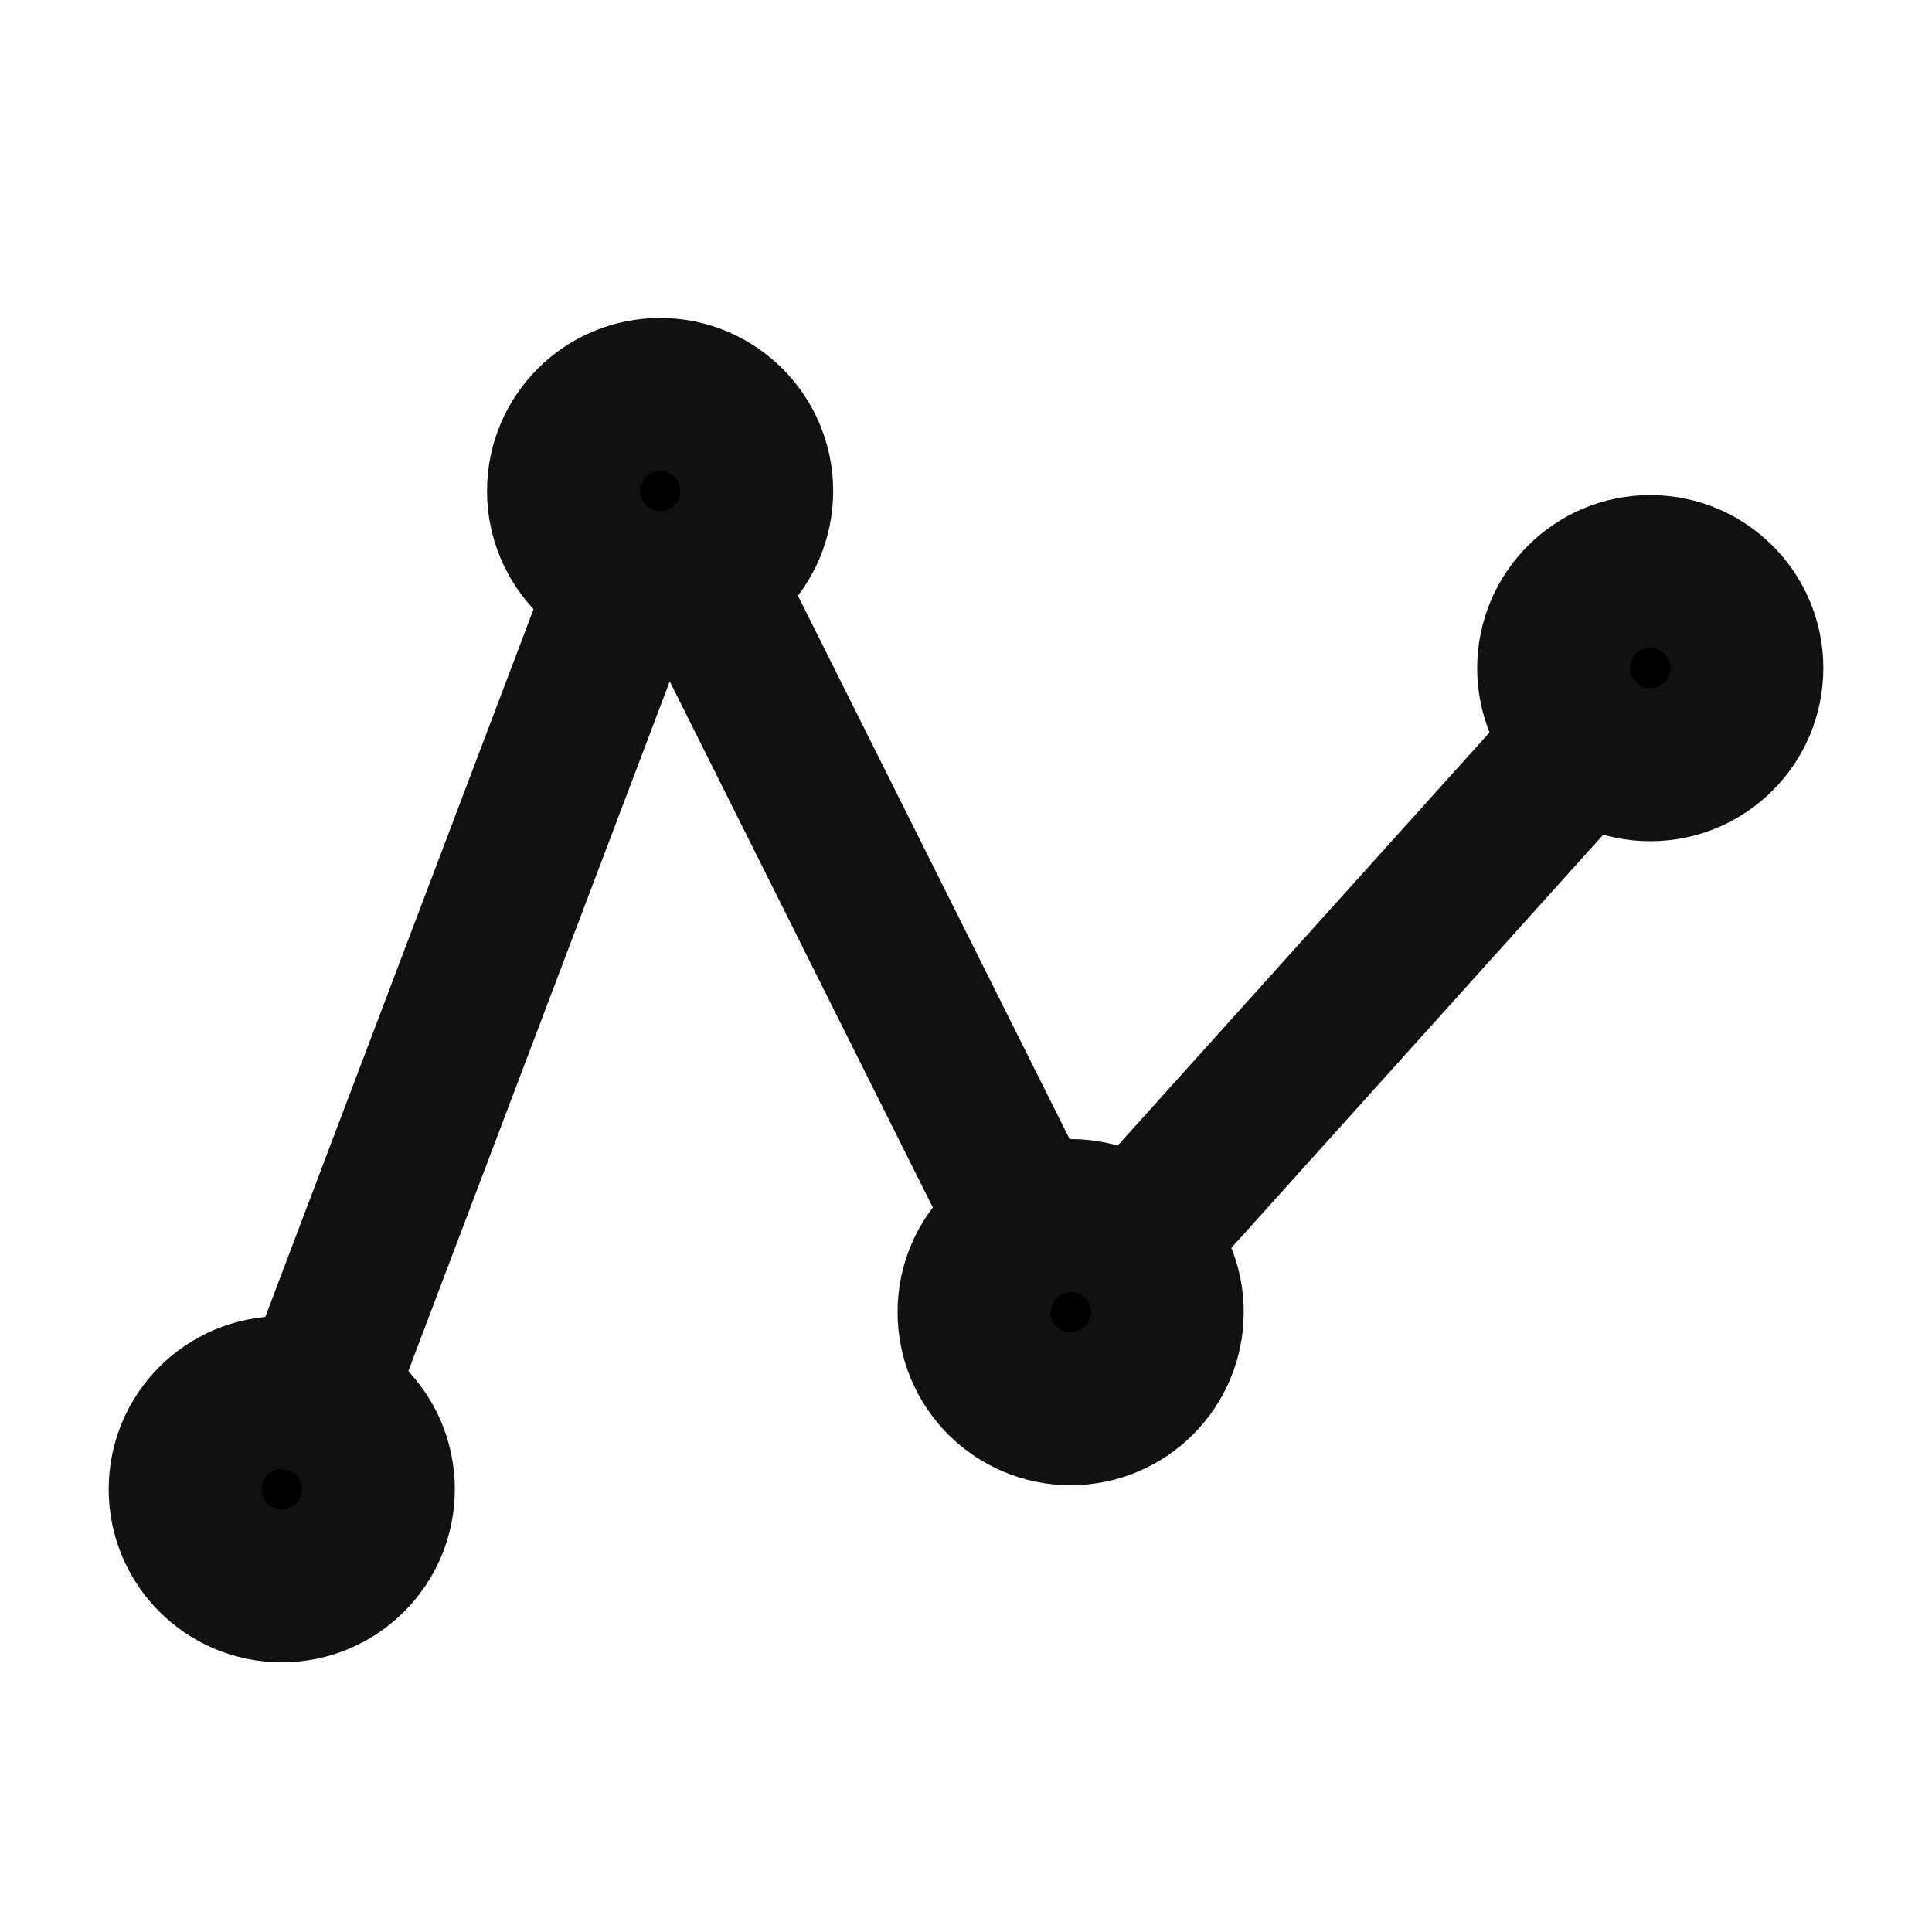
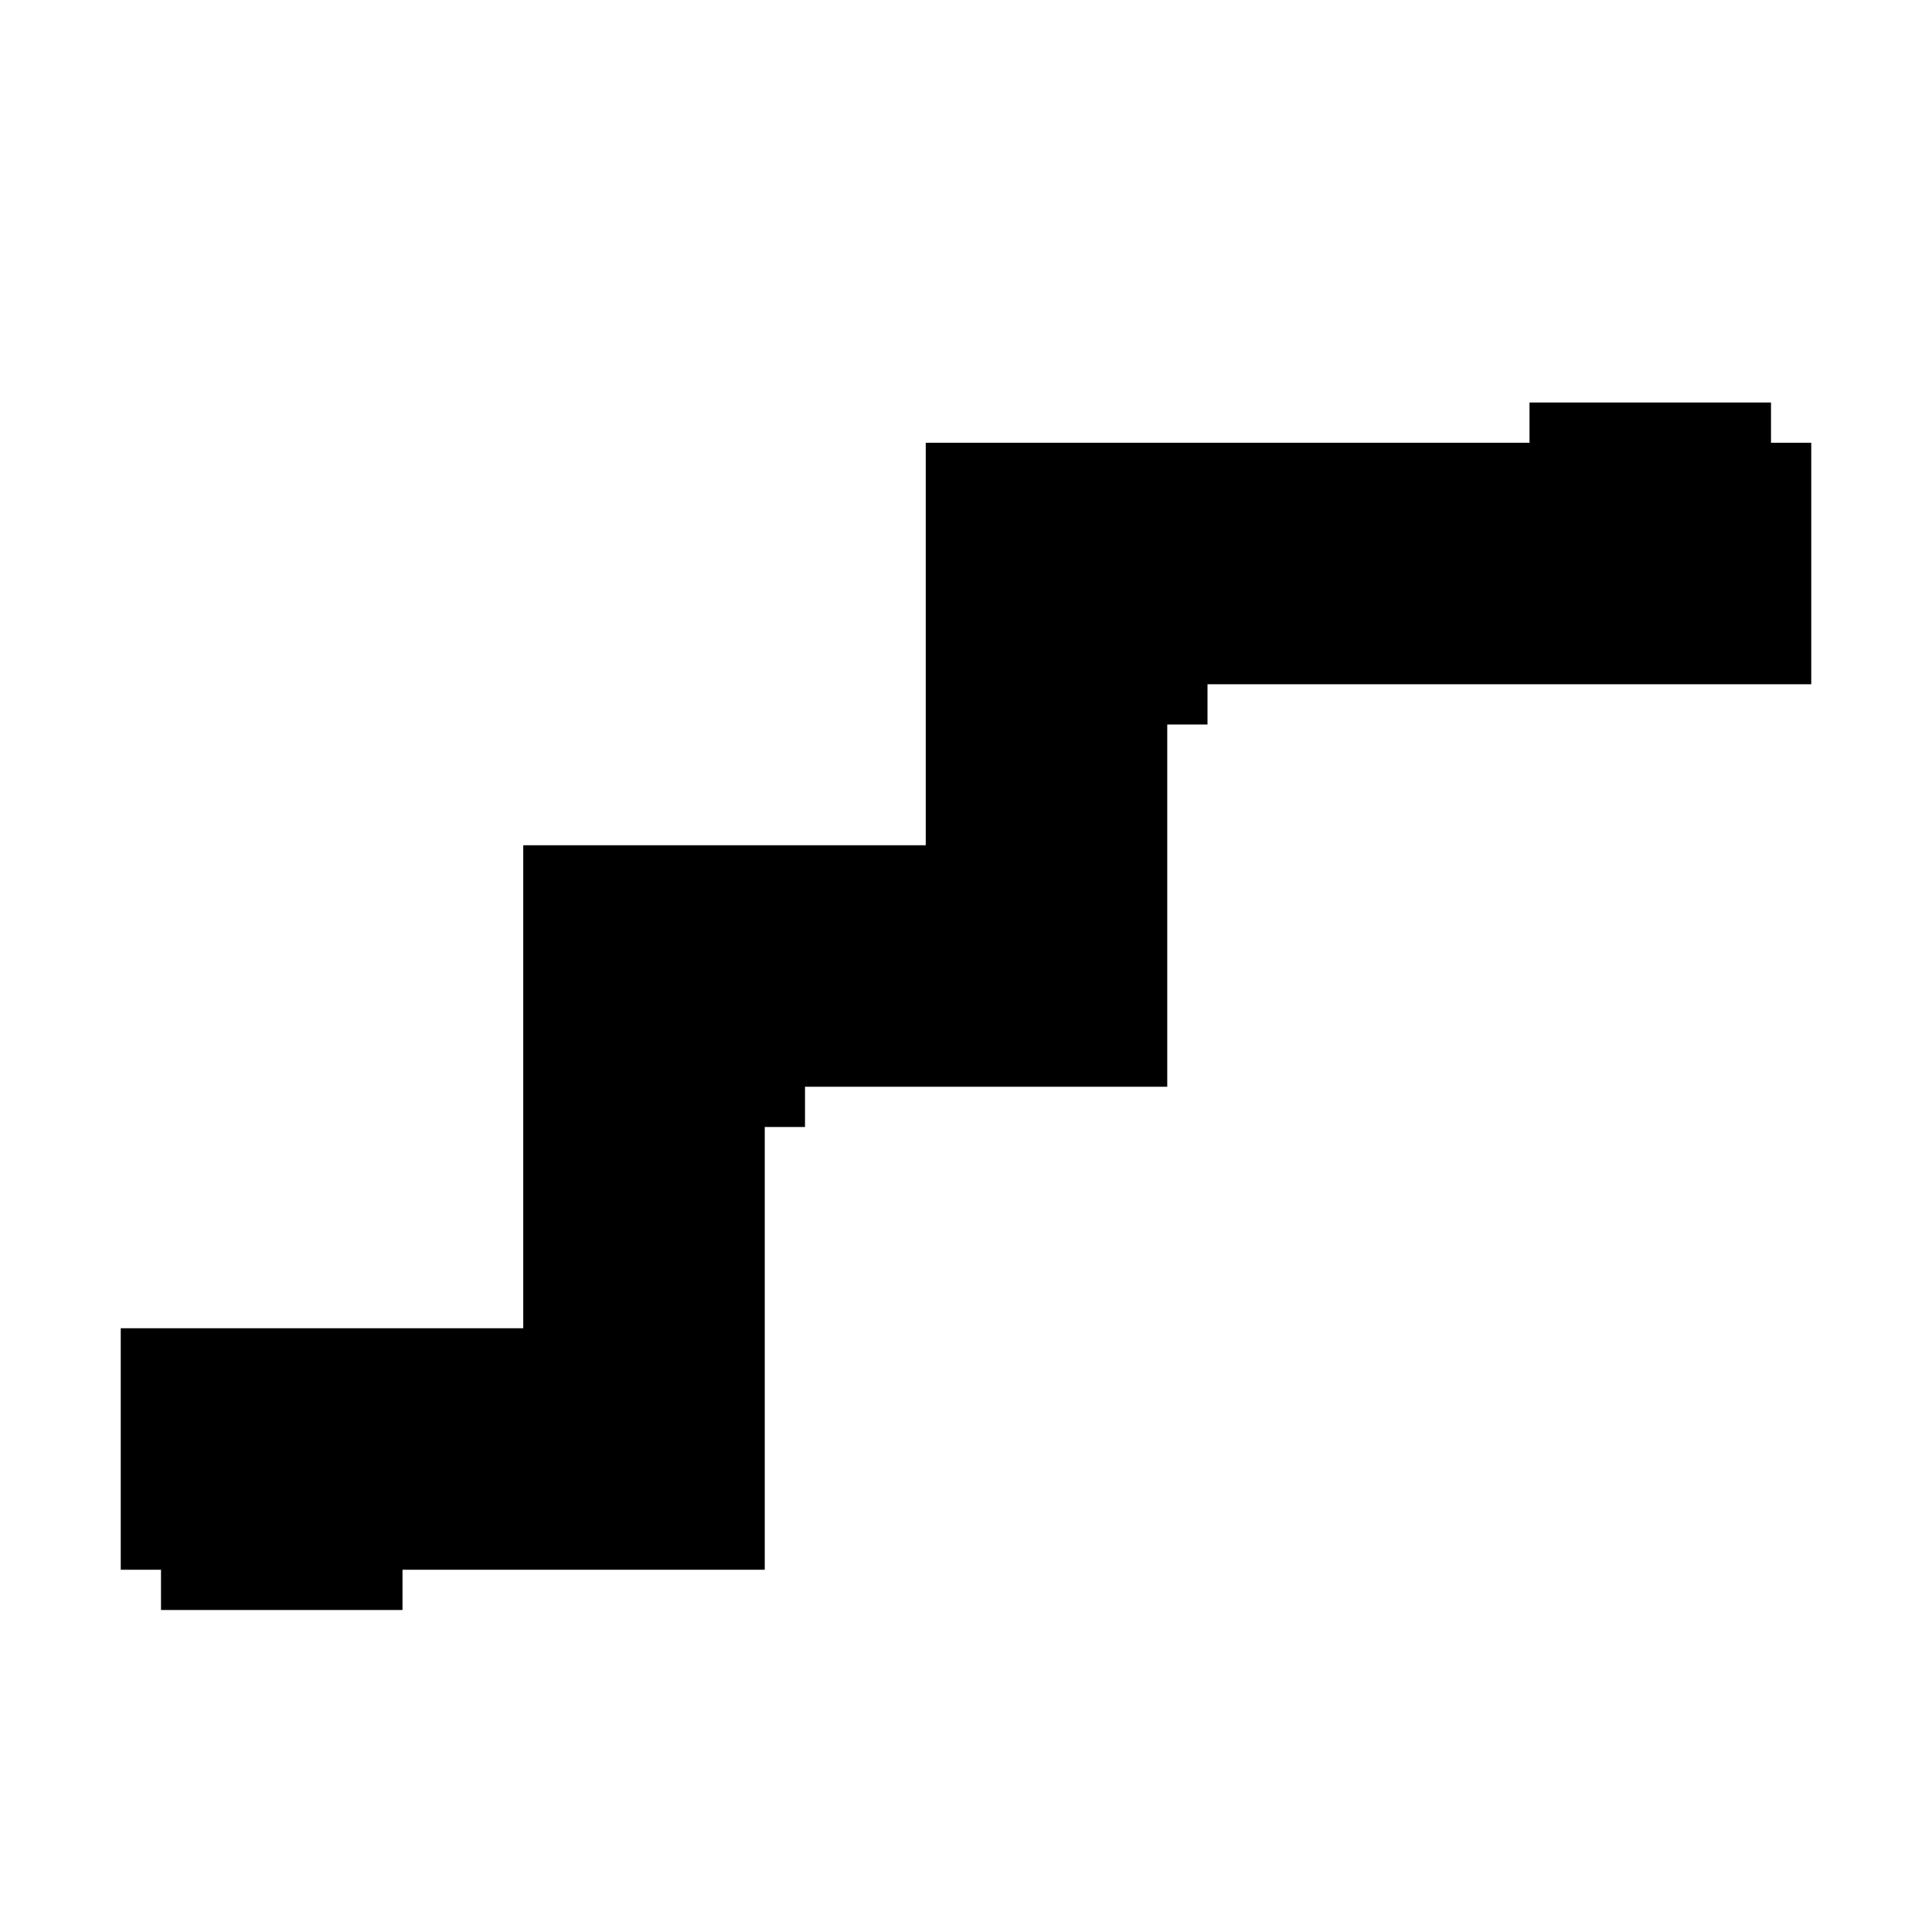
- <svg xmlns="http://www.w3.org/2000/svg" width="24" height="24" viewBox="0 0 24 24" fill="none" stroke="#111111" stroke-width="1.9" stroke-linecap="round" stroke-linejoin="round" shape-rendering="geometricPrecision">
-   <path d="M3.5 18.5 8.2 6.1l5.1 10.2 7.2-8" />
-   <circle cx="3.5" cy="18.5" r="1.2" fill="#000" />
-   <circle cx="8.2" cy="6.1" r="1.2" fill="#000" />
-   <circle cx="13.3" cy="16.3" r="1.2" fill="#000" />
-   <circle cx="20.5" cy="8.3" r="1.2" fill="#000" />
+ <svg xmlns="http://www.w3.org/2000/svg" viewBox="0 0 24 24">
+   <path fill="none" stroke="currentColor" stroke-width="3" stroke-linecap="square" stroke-linejoin="miter" d="M3 18h5v-6h5V7h8" />
+   <rect x="2" y="17" width="3" height="3" fill="currentColor" />
+   <rect x="7" y="11" width="3" height="3" fill="currentColor" />
+   <rect x="12" y="6" width="3" height="3" fill="currentColor" />
+   <rect x="19" y="5" width="3" height="3" fill="currentColor" />
</svg>
